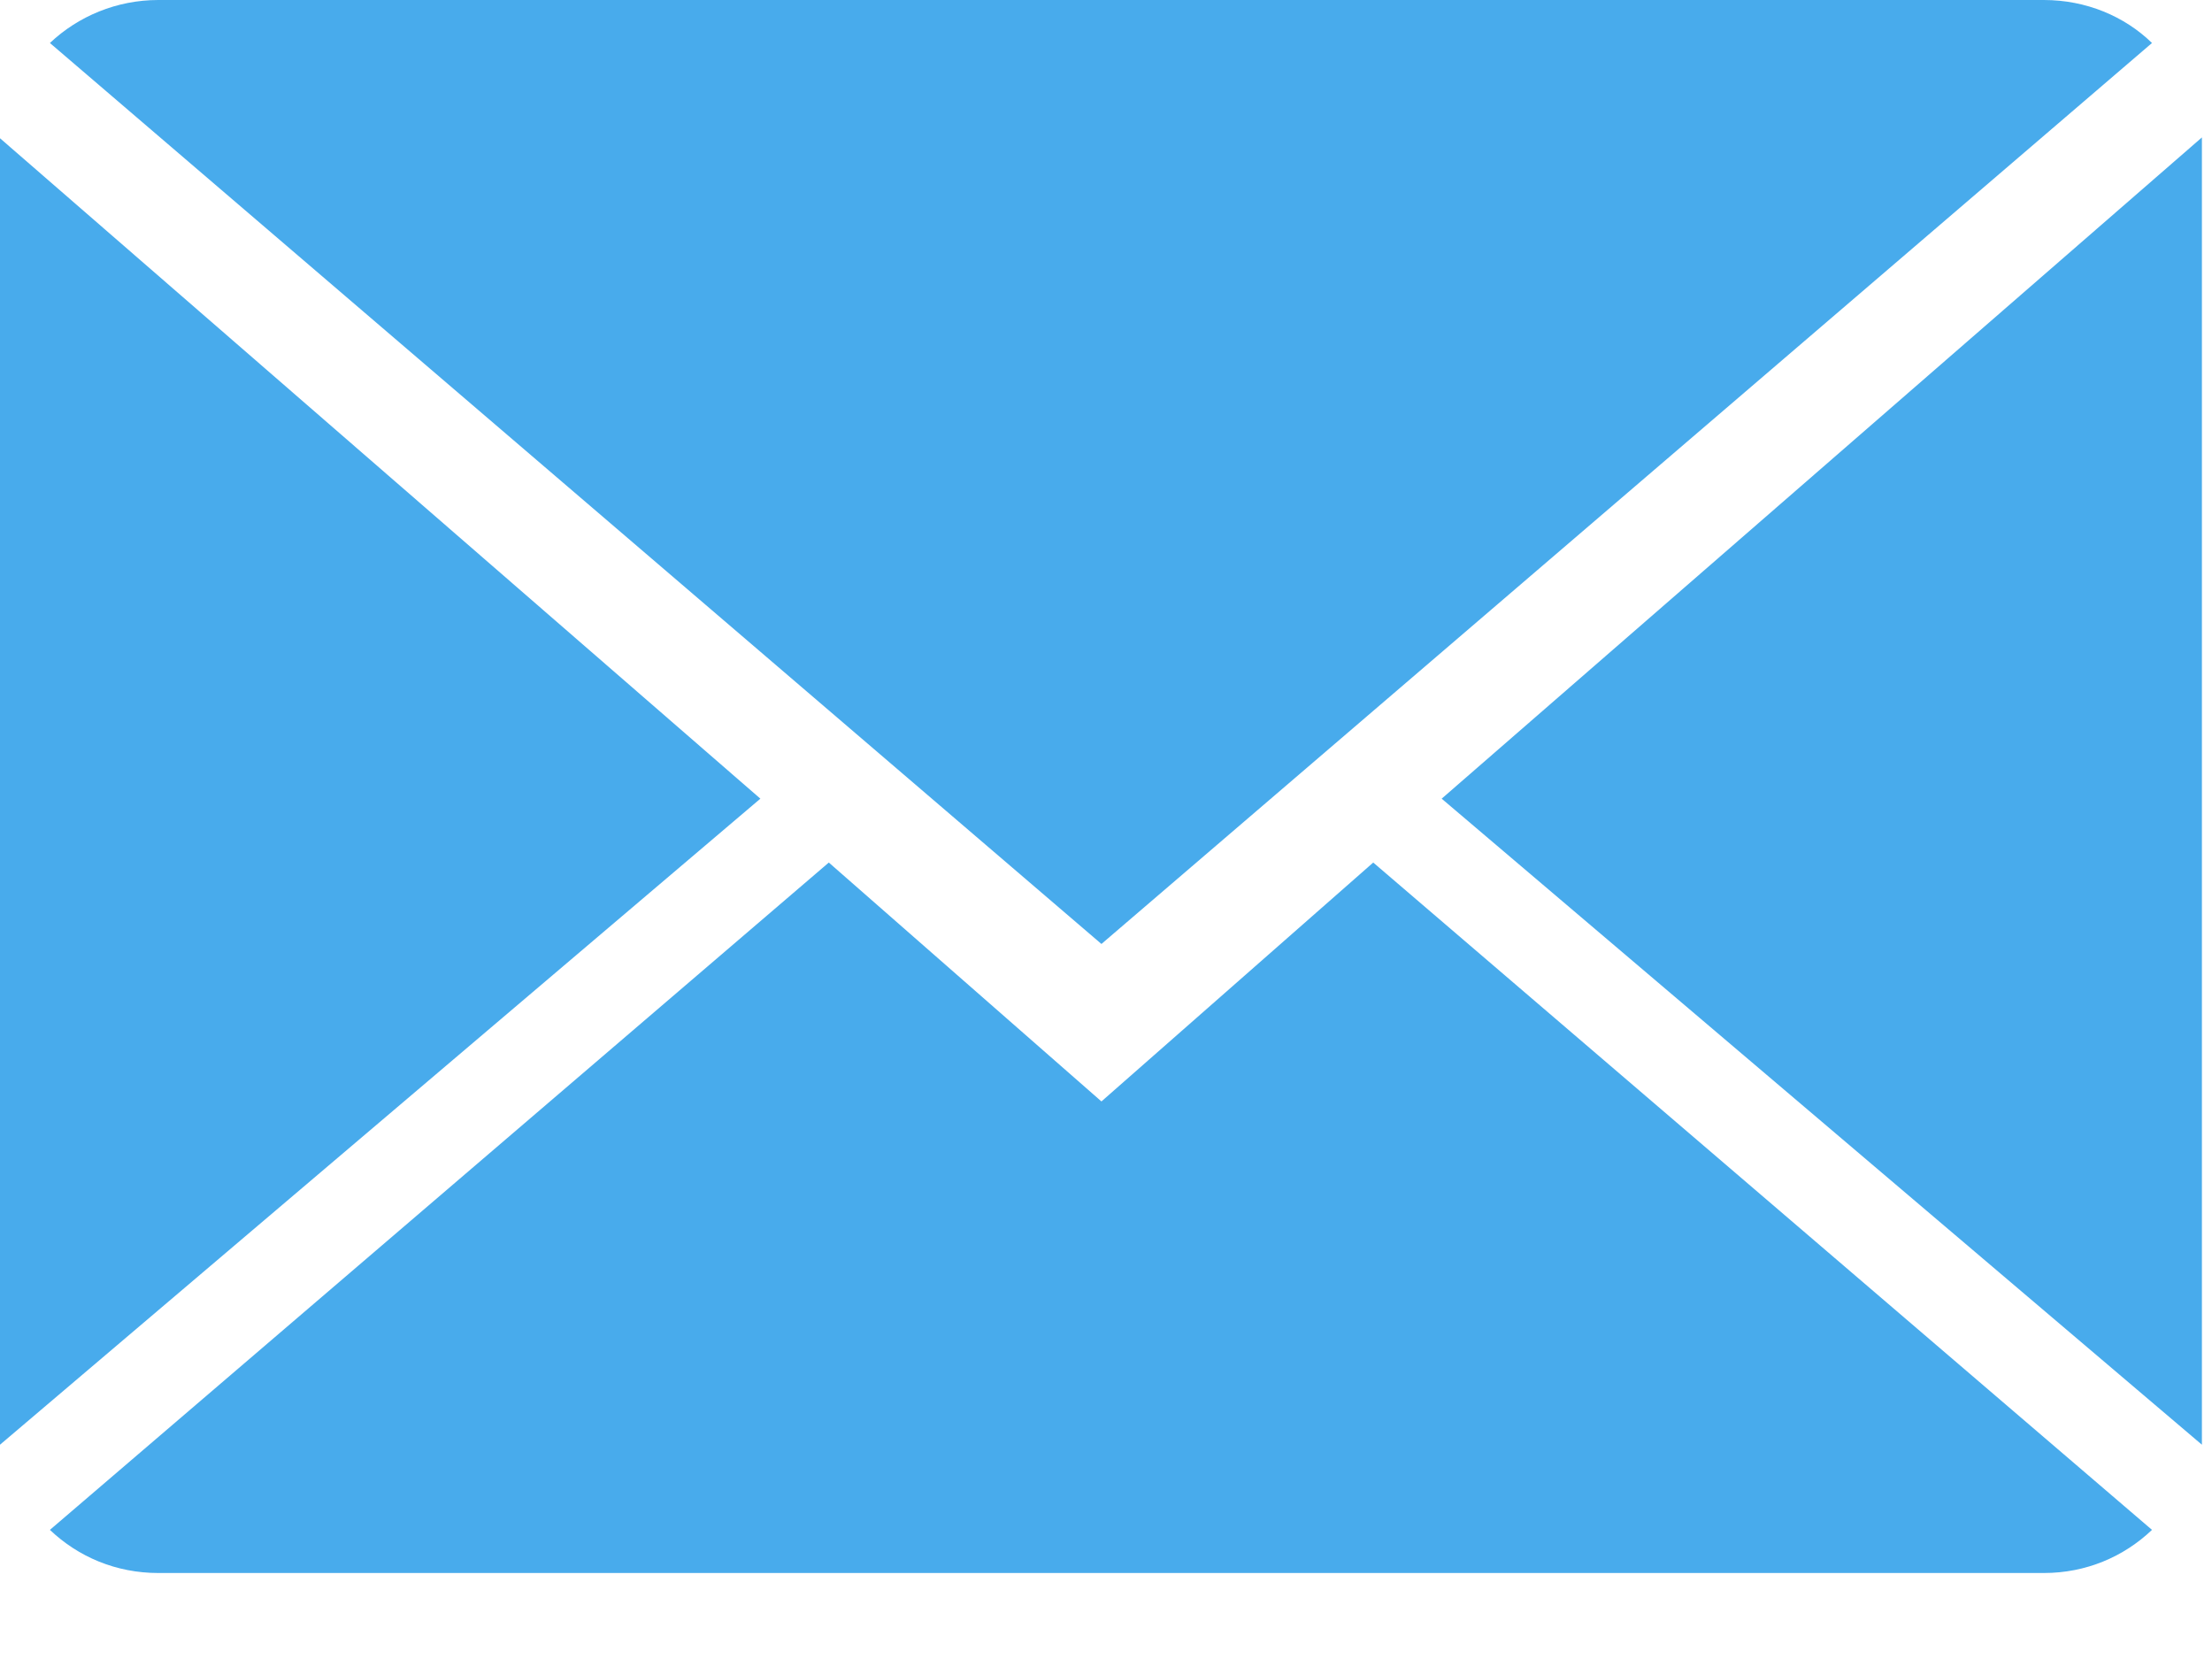
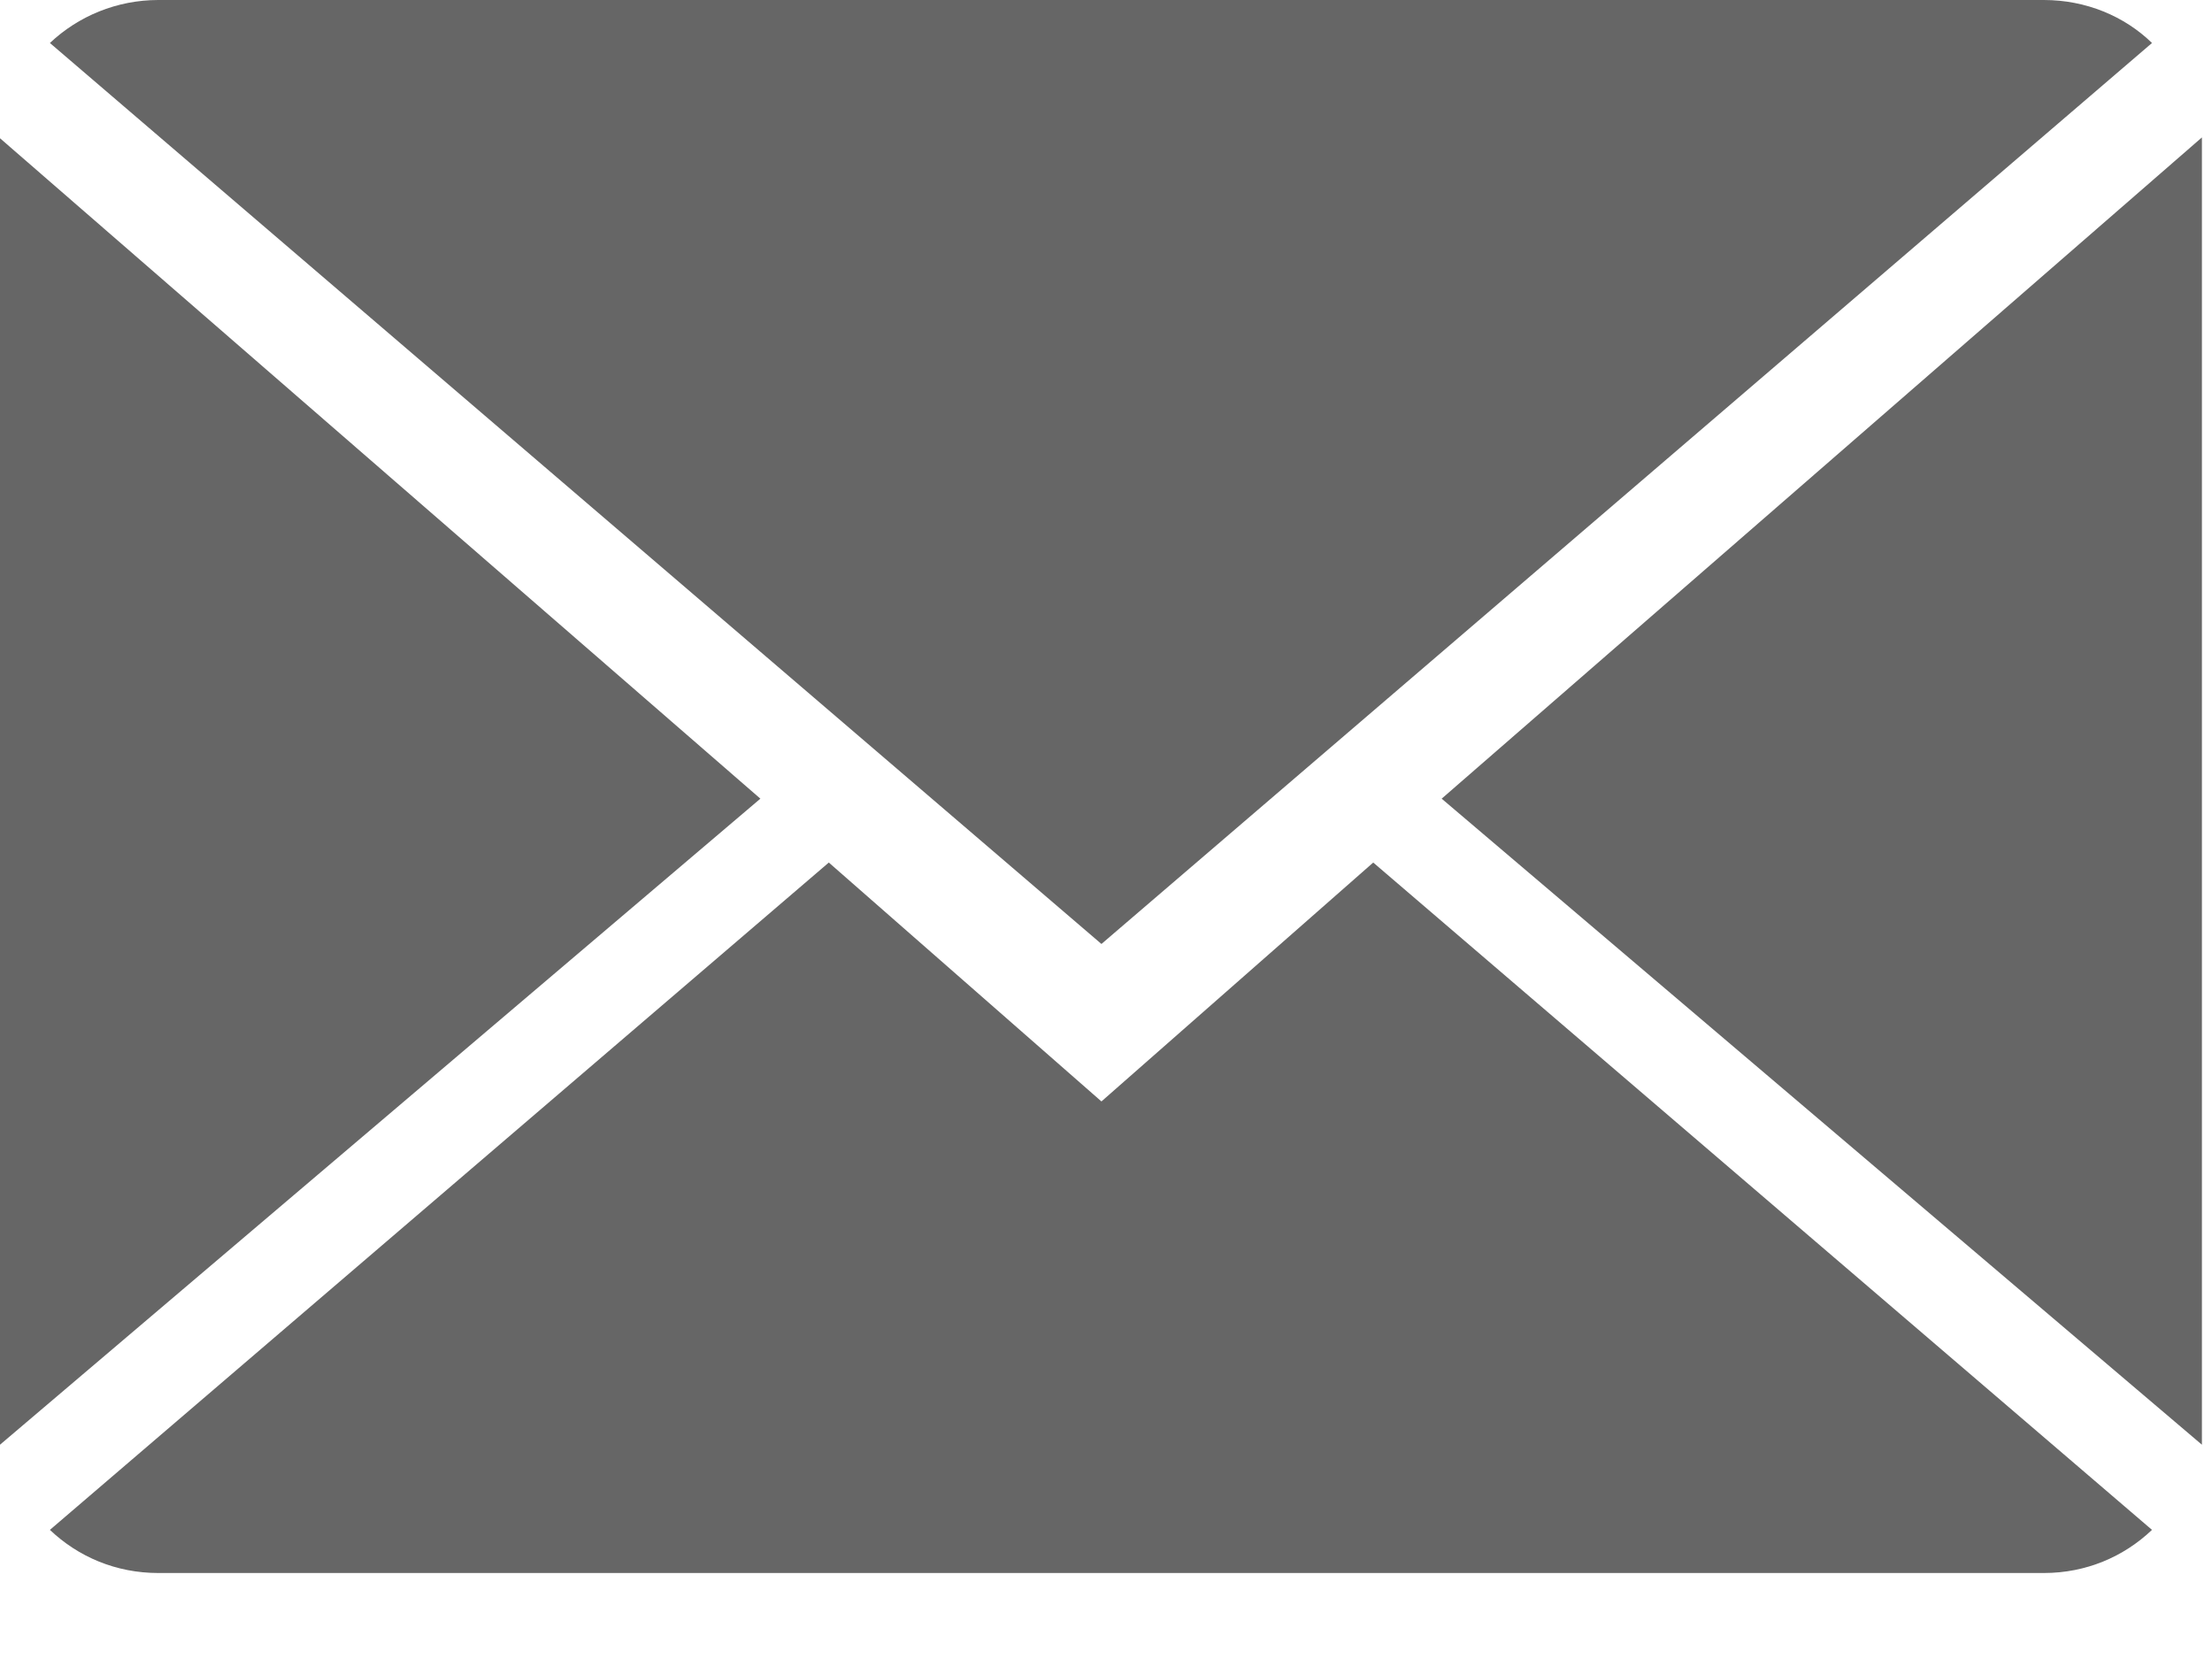
<svg xmlns="http://www.w3.org/2000/svg" width="16px" height="12px" viewBox="0 0 16 12" version="1.1">
  <defs />
  <g id="Page-1" stroke="none" stroke-width="1" fill="none" fill-rule="evenodd">
    <g id="desktop-header" transform="translate(-754, -46)">
      <g id="Group-2" transform="translate(573, 21)">
        <g id="close-envelope" transform="translate(181, 22)">
          <rect id="Rectangle-2" fill-opacity="0" fill="#D8D8D8" x="0" y="0" width="16" height="16" />
-           <g id="Group" transform="translate(0, 3)" fill="#48ABEC">
+           <g id="Group" transform="translate(0, 3)" fill="#666666">
            <path d="M7.967,7.967 L5.995,6.239 L0.361,11.066 C0.566,11.261 0.839,11.378 1.145,11.378 L14.784,11.378 C15.088,11.378 15.361,11.261 15.566,11.066 L9.933,6.239 L7.967,7.967 Z" id="Fill-1" />
            <path d="M15.566,0.311 C15.367,0.117 15.088,0 14.784,0 L1.145,0 C0.845,0 0.566,0.117 0.361,0.311 L7.967,6.828 L15.566,0.311 Z" id="Fill-2" />
            <polygon id="Fill-3" points="0 1 0 10.45 5.5 5.777" />
            <polygon id="Fill-4" points="10.428 5.777 15.927 10.45 15.927 0.994" />
          </g>
        </g>
      </g>
    </g>
  </g>
</svg>
